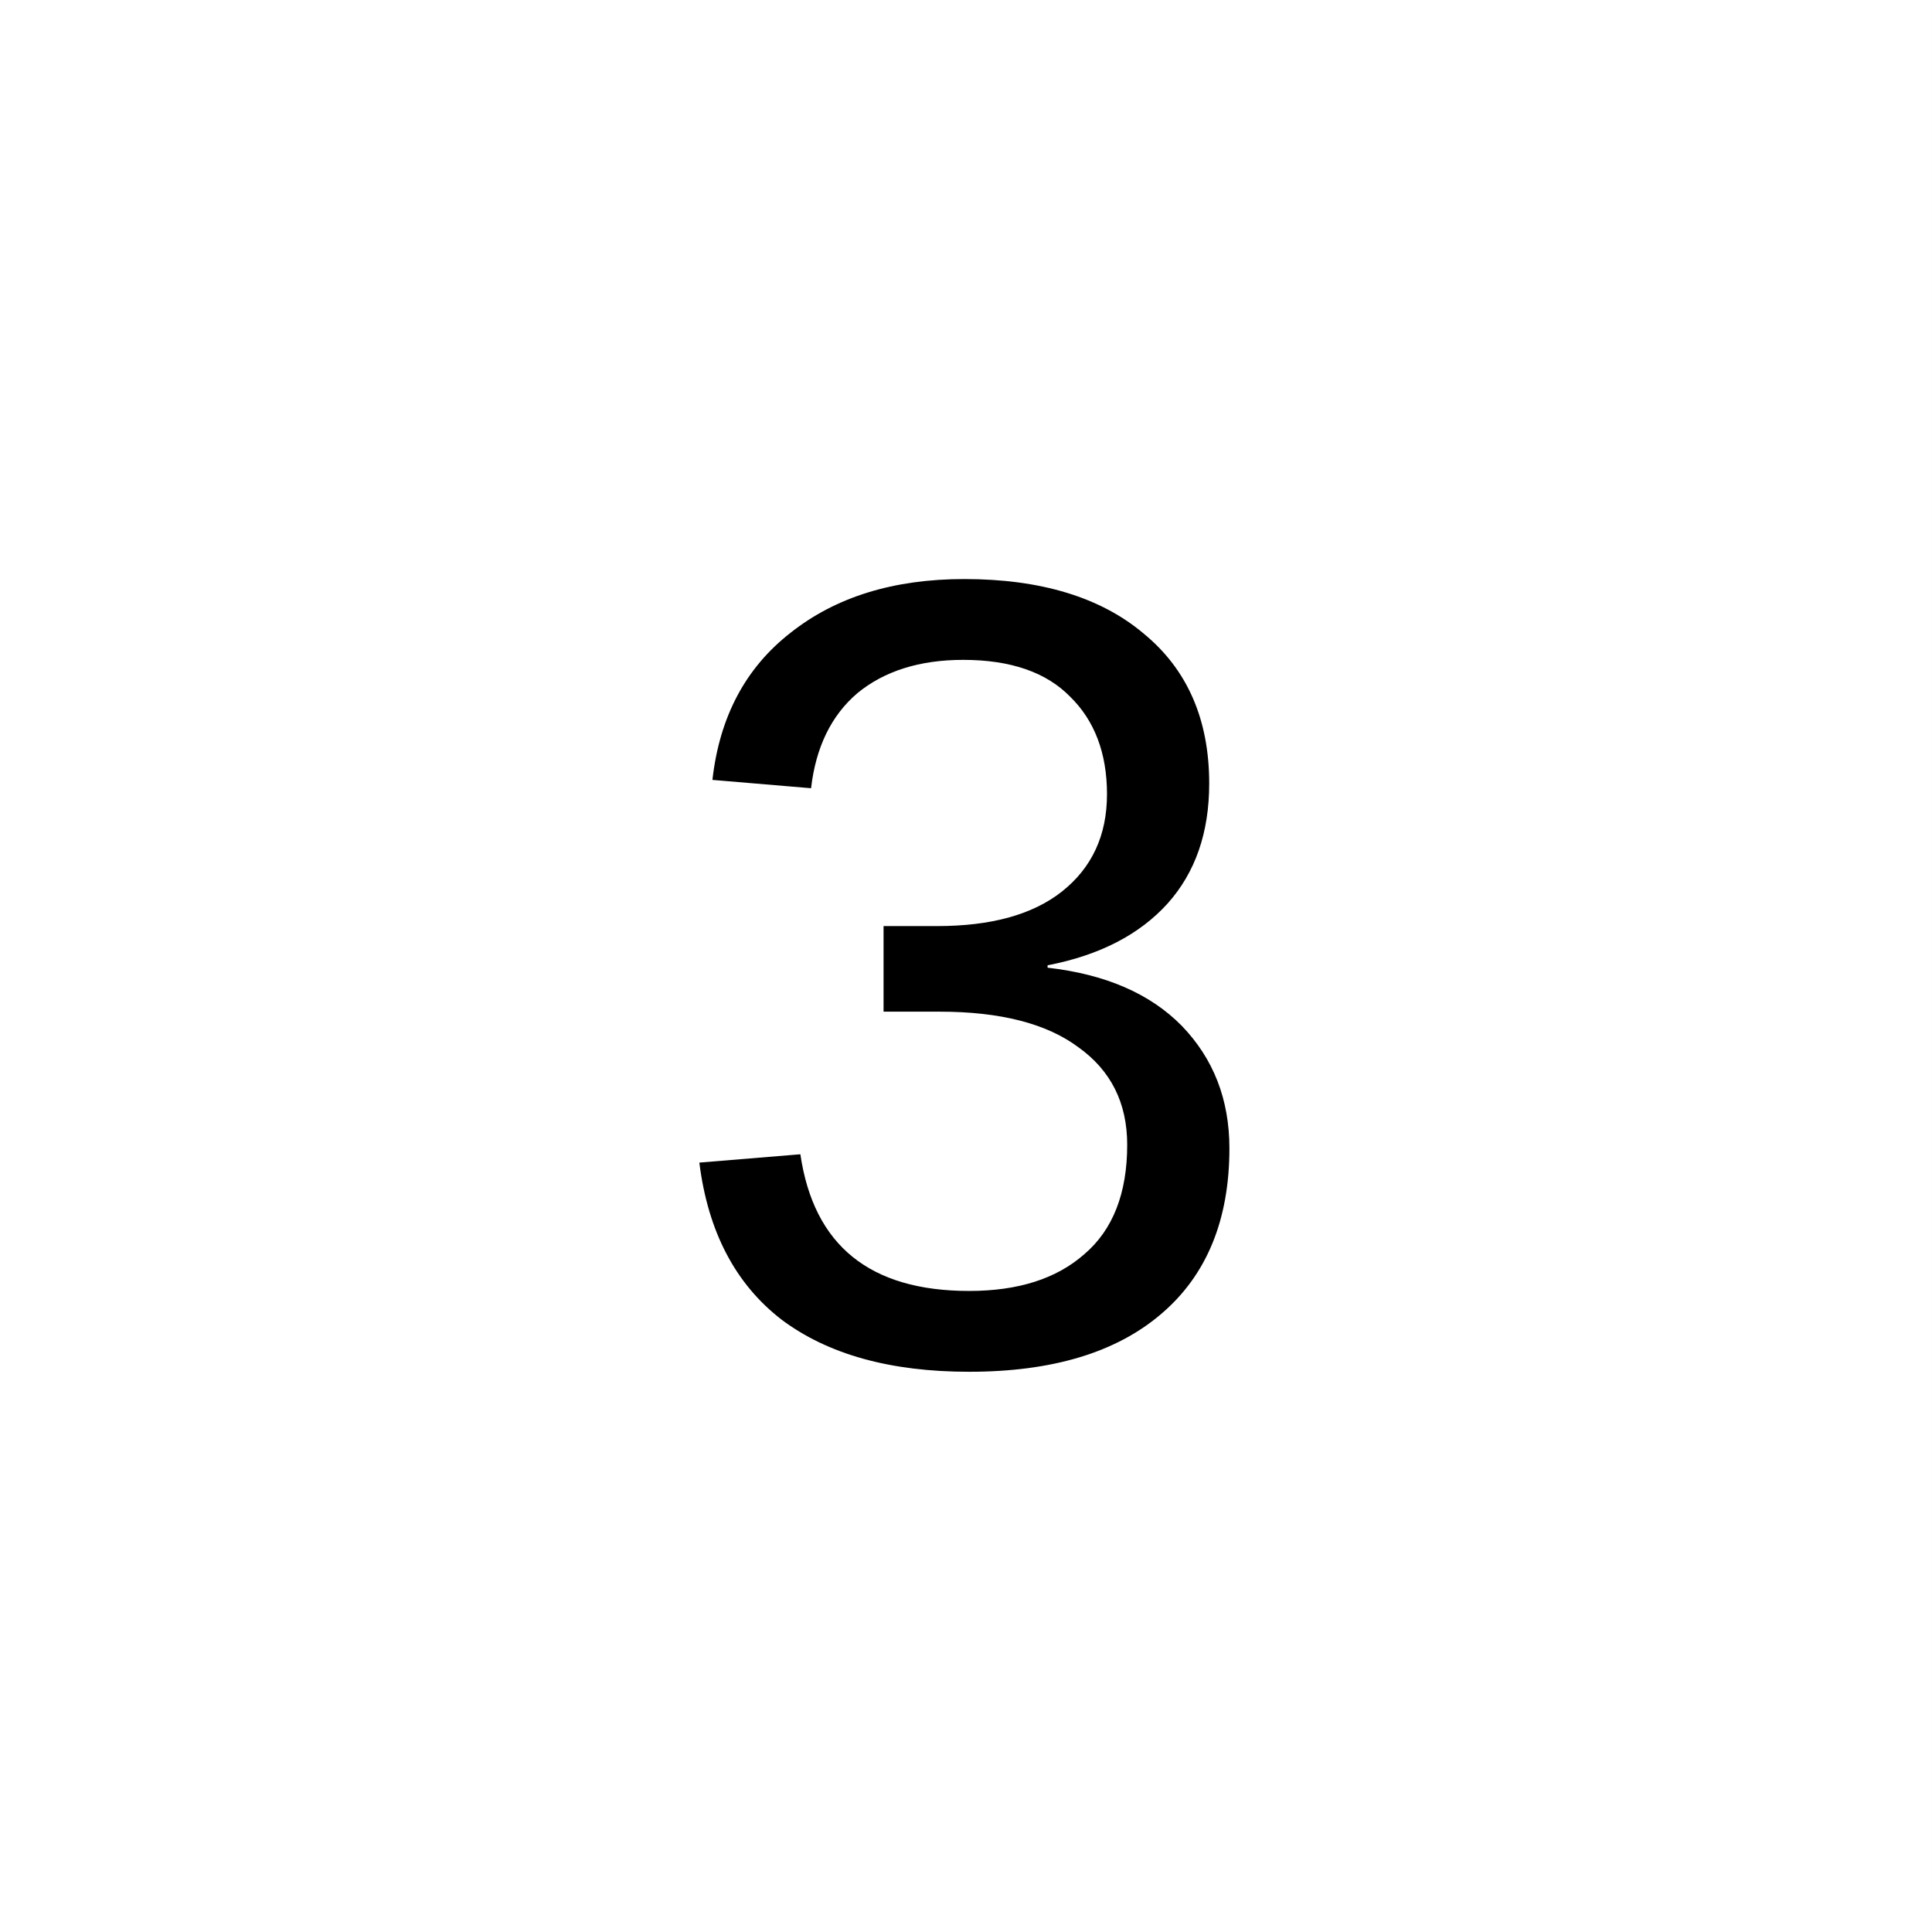
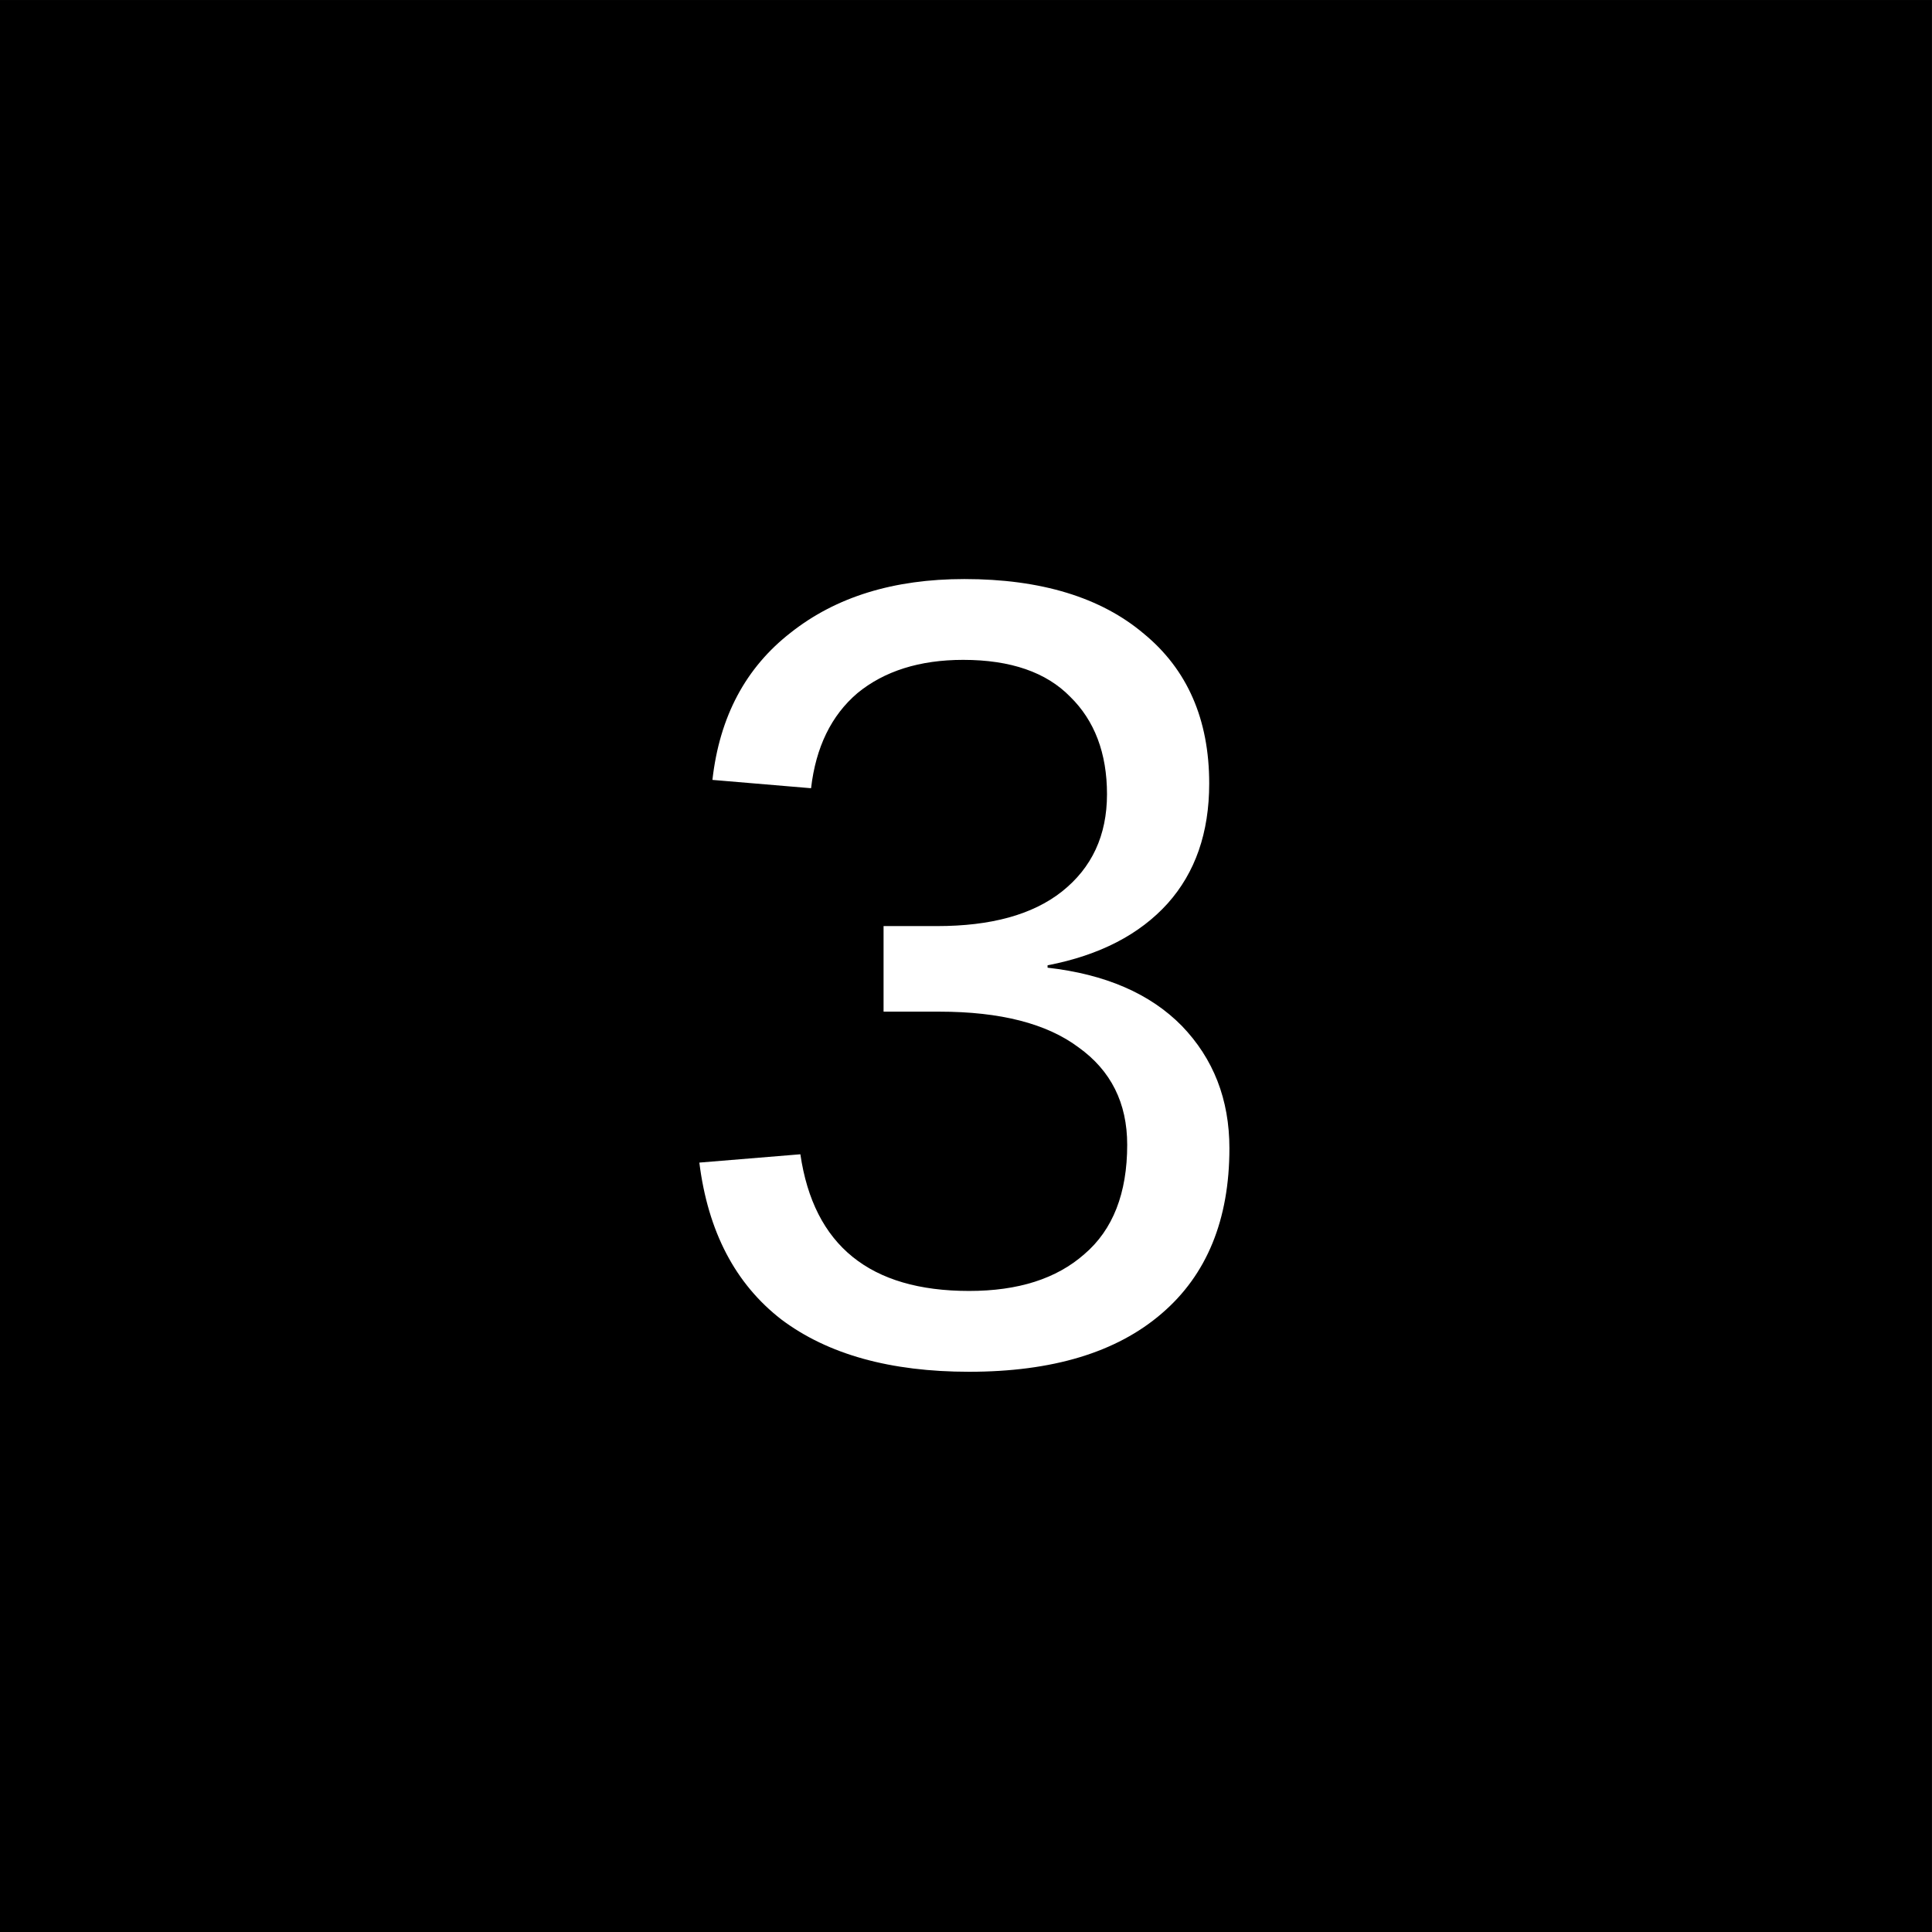
<svg xmlns="http://www.w3.org/2000/svg" xmlns:ns1="http://www.openswatchbook.org/uri/2009/osb" width="1in" height="1in" viewBox="0 0 25.4 25.4" version="1.1" id="svg839">
  <defs id="defs833">
    <linearGradient ns1:paint="solid" id="linearGradient834">
      <stop id="stop832" offset="0" style="stop-color:#ff0000;stop-opacity:1;" />
    </linearGradient>
  </defs>
  <g transform="translate(-0.360395,3.80417)" id="layer1">
-     <rect y="-3.804" x="0.36" height="25.4" width="25.4" id="rect836" style="fill:#ffffff;stroke:none;stroke-width:1.27;stroke-linecap:square;paint-order:stroke fill markers;stop-color:#000000" />
-     <text id="text834" y="14.092" x="8.992" style="font-size:14.72px;line-height:1.25;font-family:Arial;-inkscape-font-specification:Arial;letter-spacing:0px;word-spacing:0px;writing-mode:lr-tb;stroke-width:0.265" xml:space="preserve">
-       <tspan style="stroke-width:0.265" y="14.092" x="8.992" id="tspan832">3</tspan>
+     <rect y="-3.804" x="0.36" height="25.4" width="25.4" id="rect836" style="fill:#000000;stroke:none;stroke-width:1.27;stroke-linecap:square;paint-order:stroke fill markers;stop-color:#000000;fill-opacity:1" />
+     <text id="text834" y="14.092" x="8.992" style="font-size:14.72px;line-height:1.25;font-family:Arial;-inkscape-font-specification:Arial;letter-spacing:0px;word-spacing:0px;writing-mode:lr-tb;stroke-width:0.265;fill:#ffffff;fill-opacity:1;" xml:space="preserve">
+       <tspan style="stroke-width:0.265;fill:#ffffff;fill-opacity:1;" y="14.092" x="8.992" id="tspan832">3</tspan>
    </text>
  </g>
</svg>
